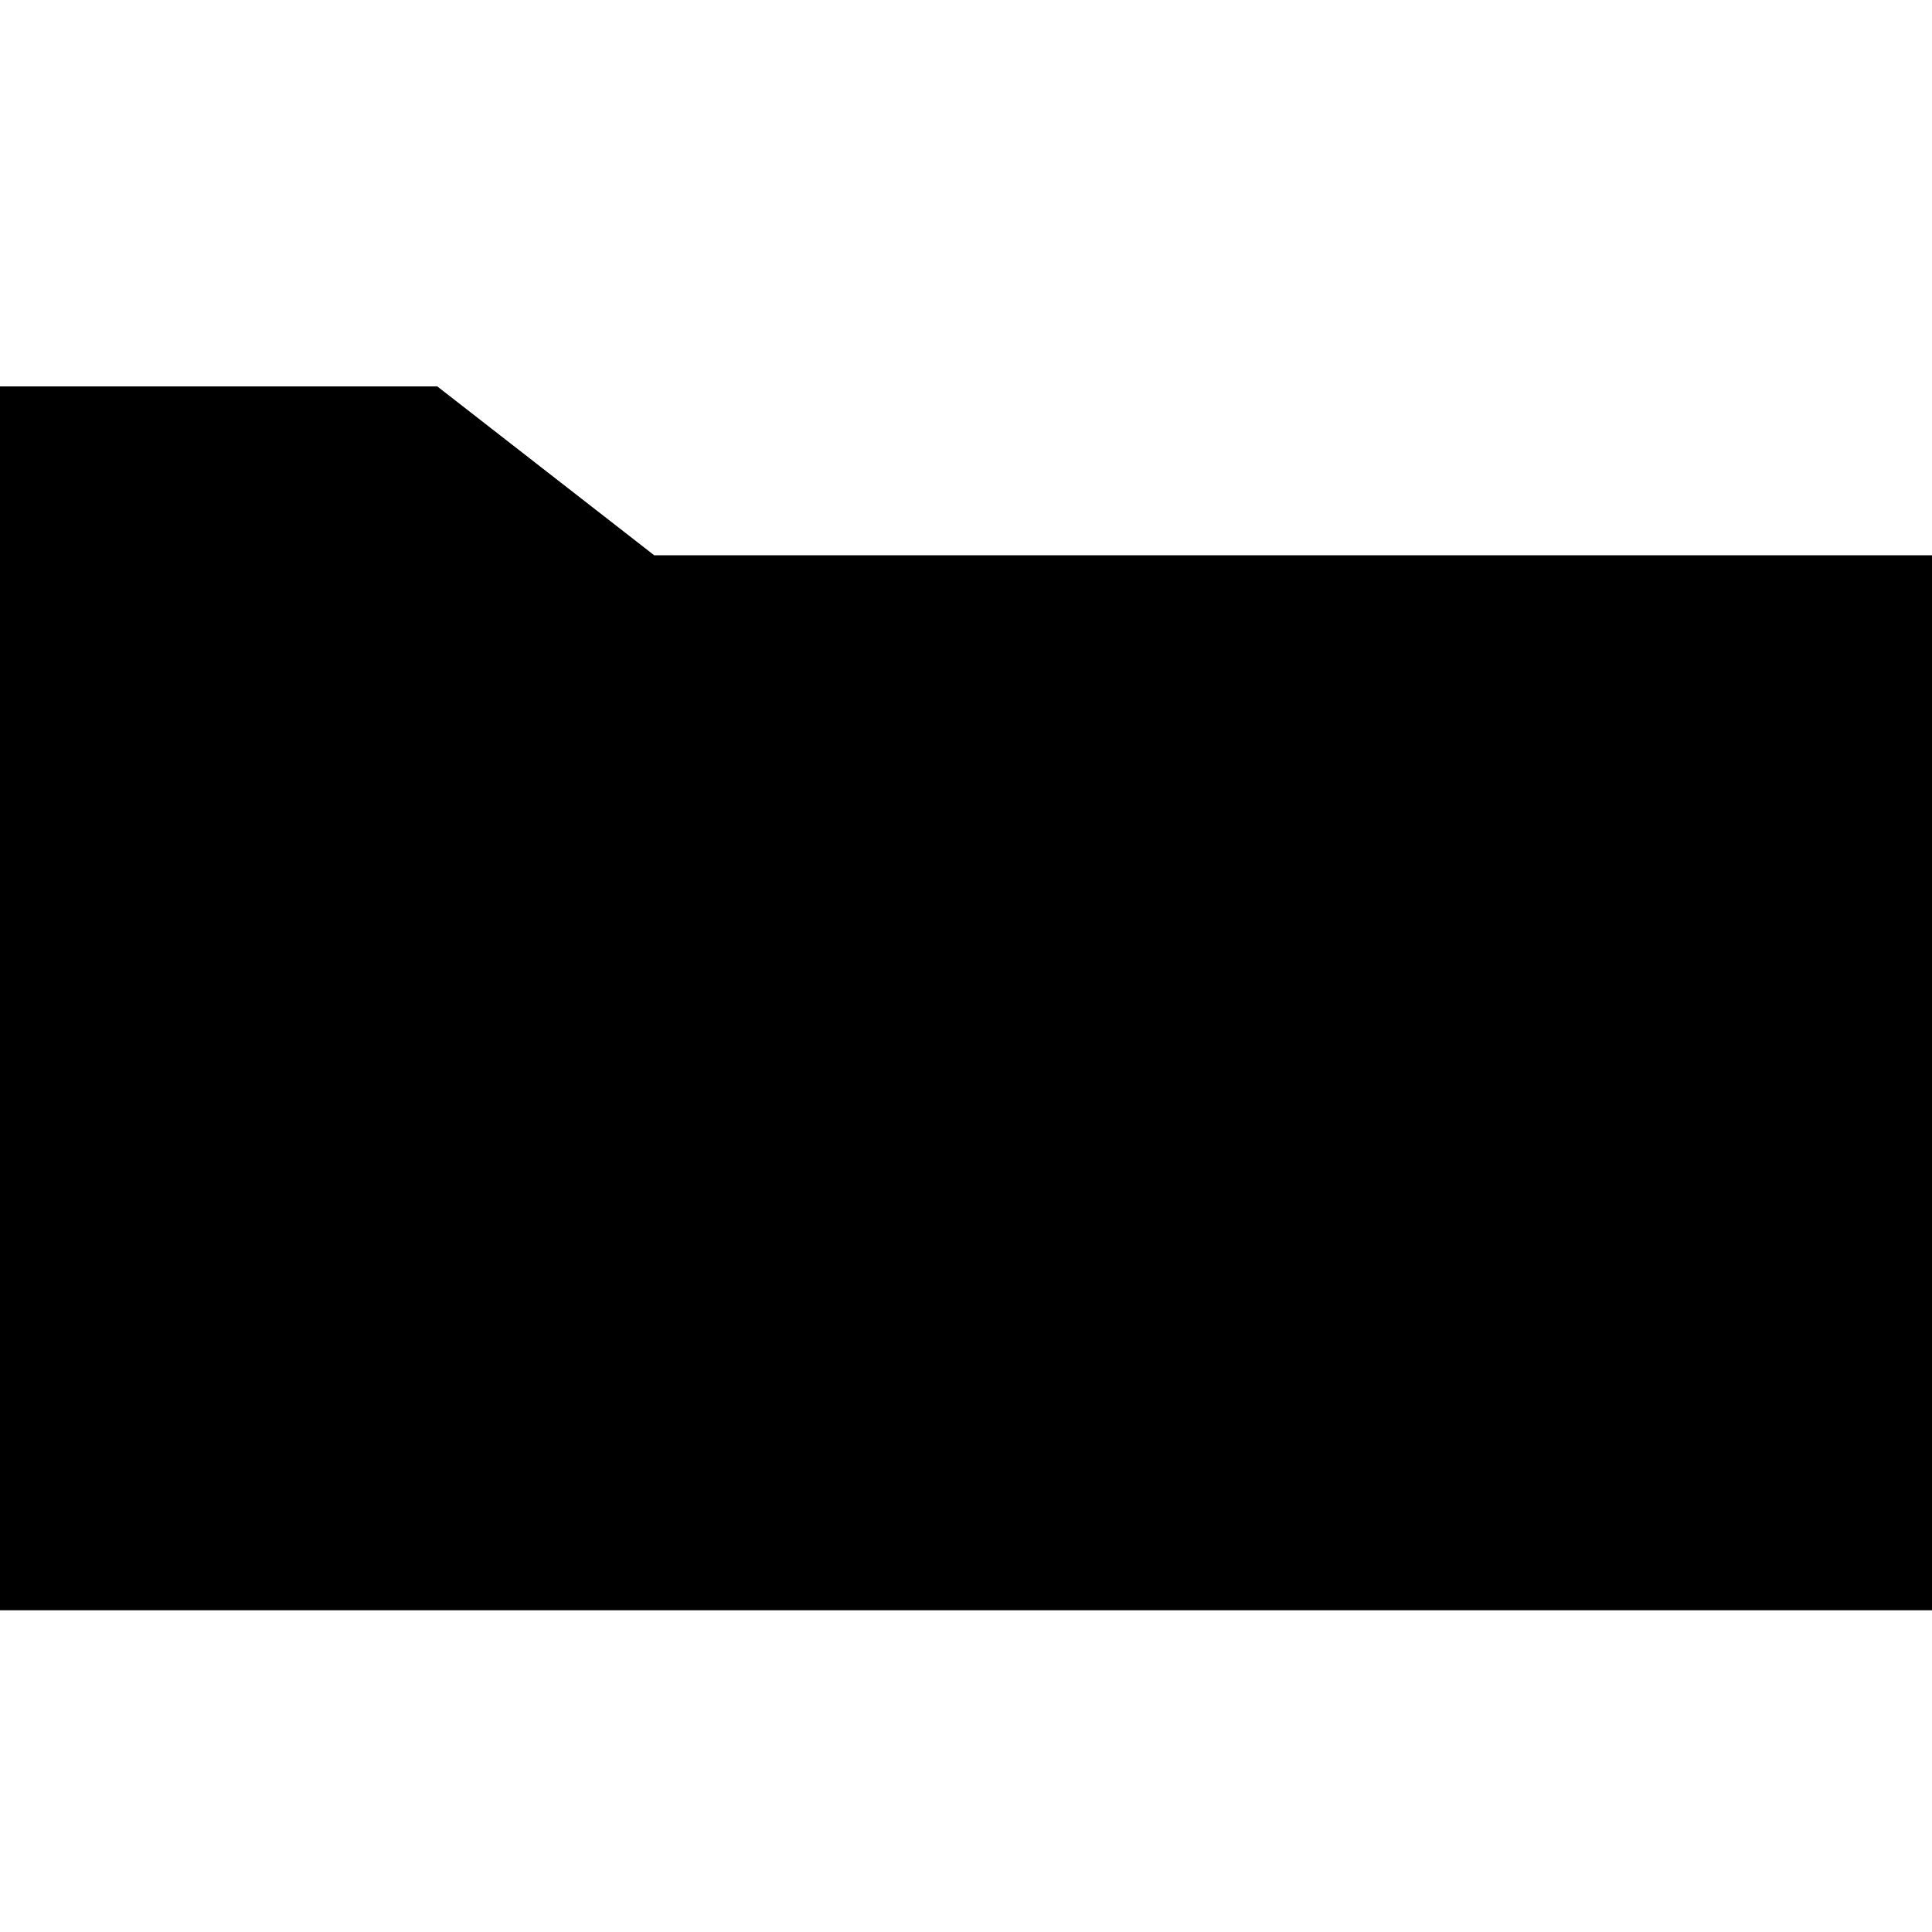
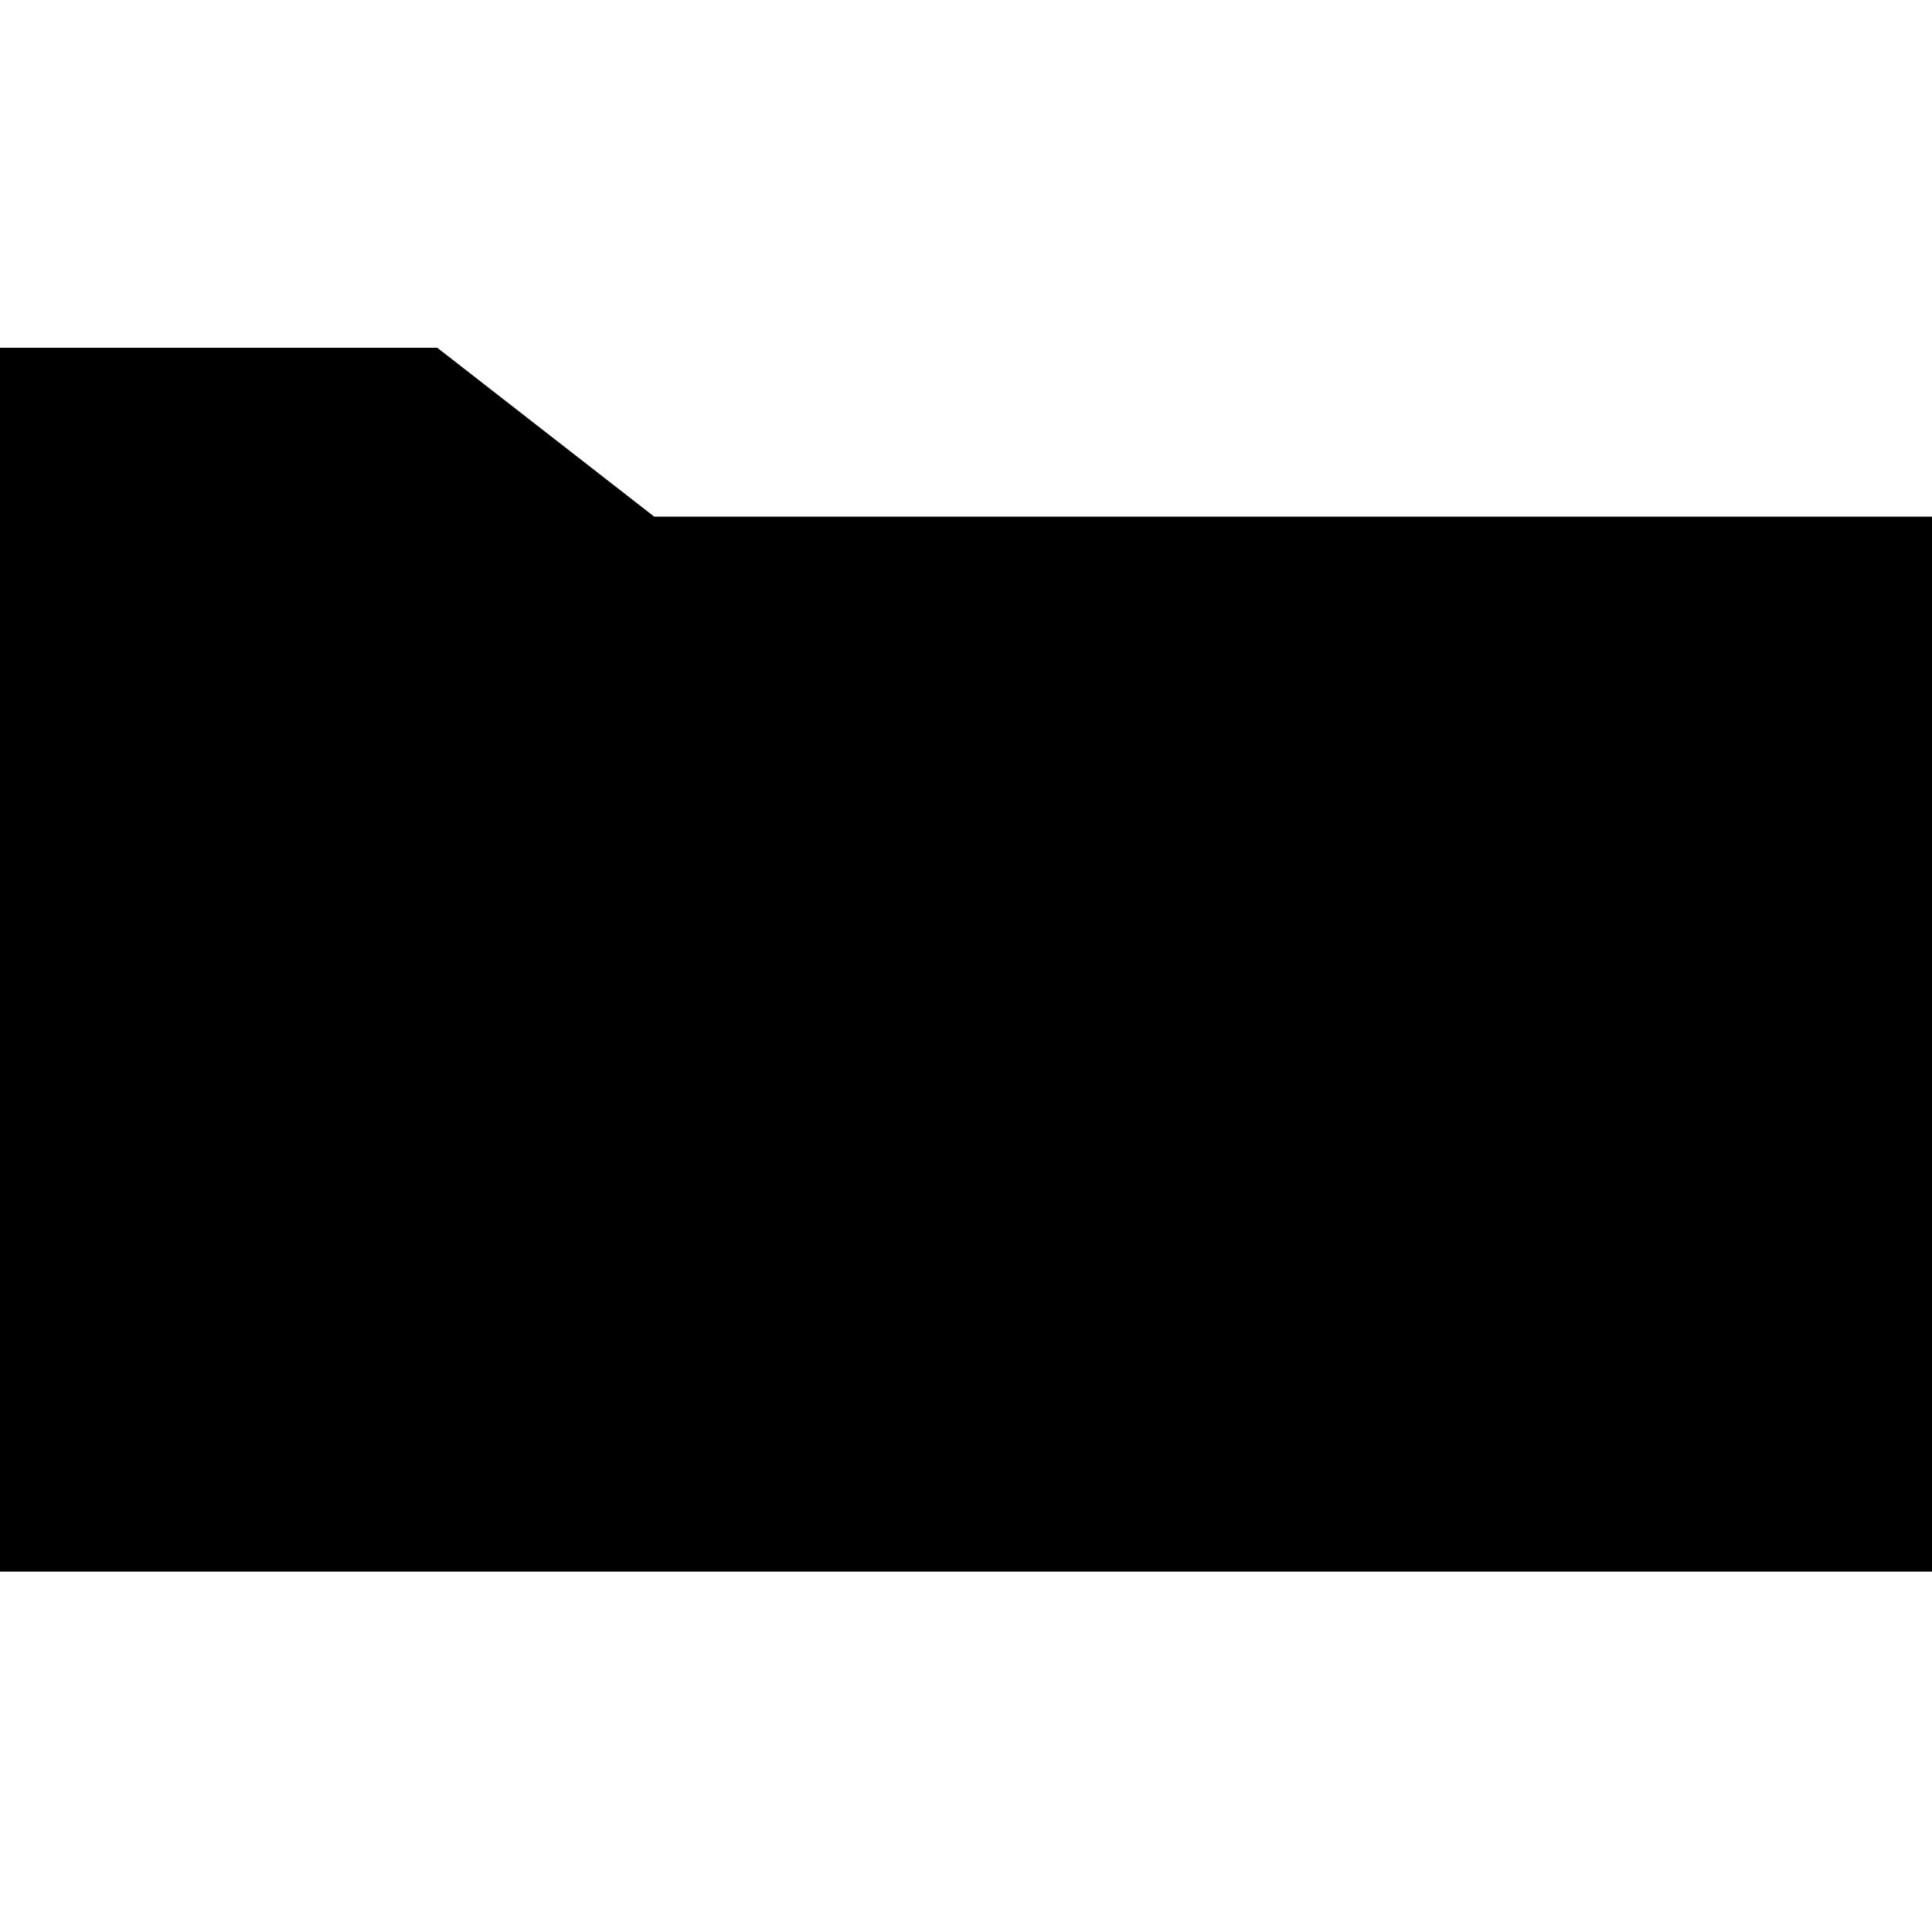
<svg xmlns="http://www.w3.org/2000/svg" width="100px" height="100px" viewBox="0 0 100 100" version="1.1">
  <defs />
  <g id="Page-1" stroke="none" stroke-width="1" fill="none" fill-rule="evenodd">
    <g id="icon-folder" fill="#000000">
-       <polygon id="Rectangle-2" points="0 20 22.633 20 33.862 28.741 100 28.741 100 83.347 0 83.347" />
+       <polygon id="Rectangle-2" points="0 18 22.633 18 33.862 26.741 100 26.741 100 81.347 0 81.347" />
    </g>
  </g>
</svg>
